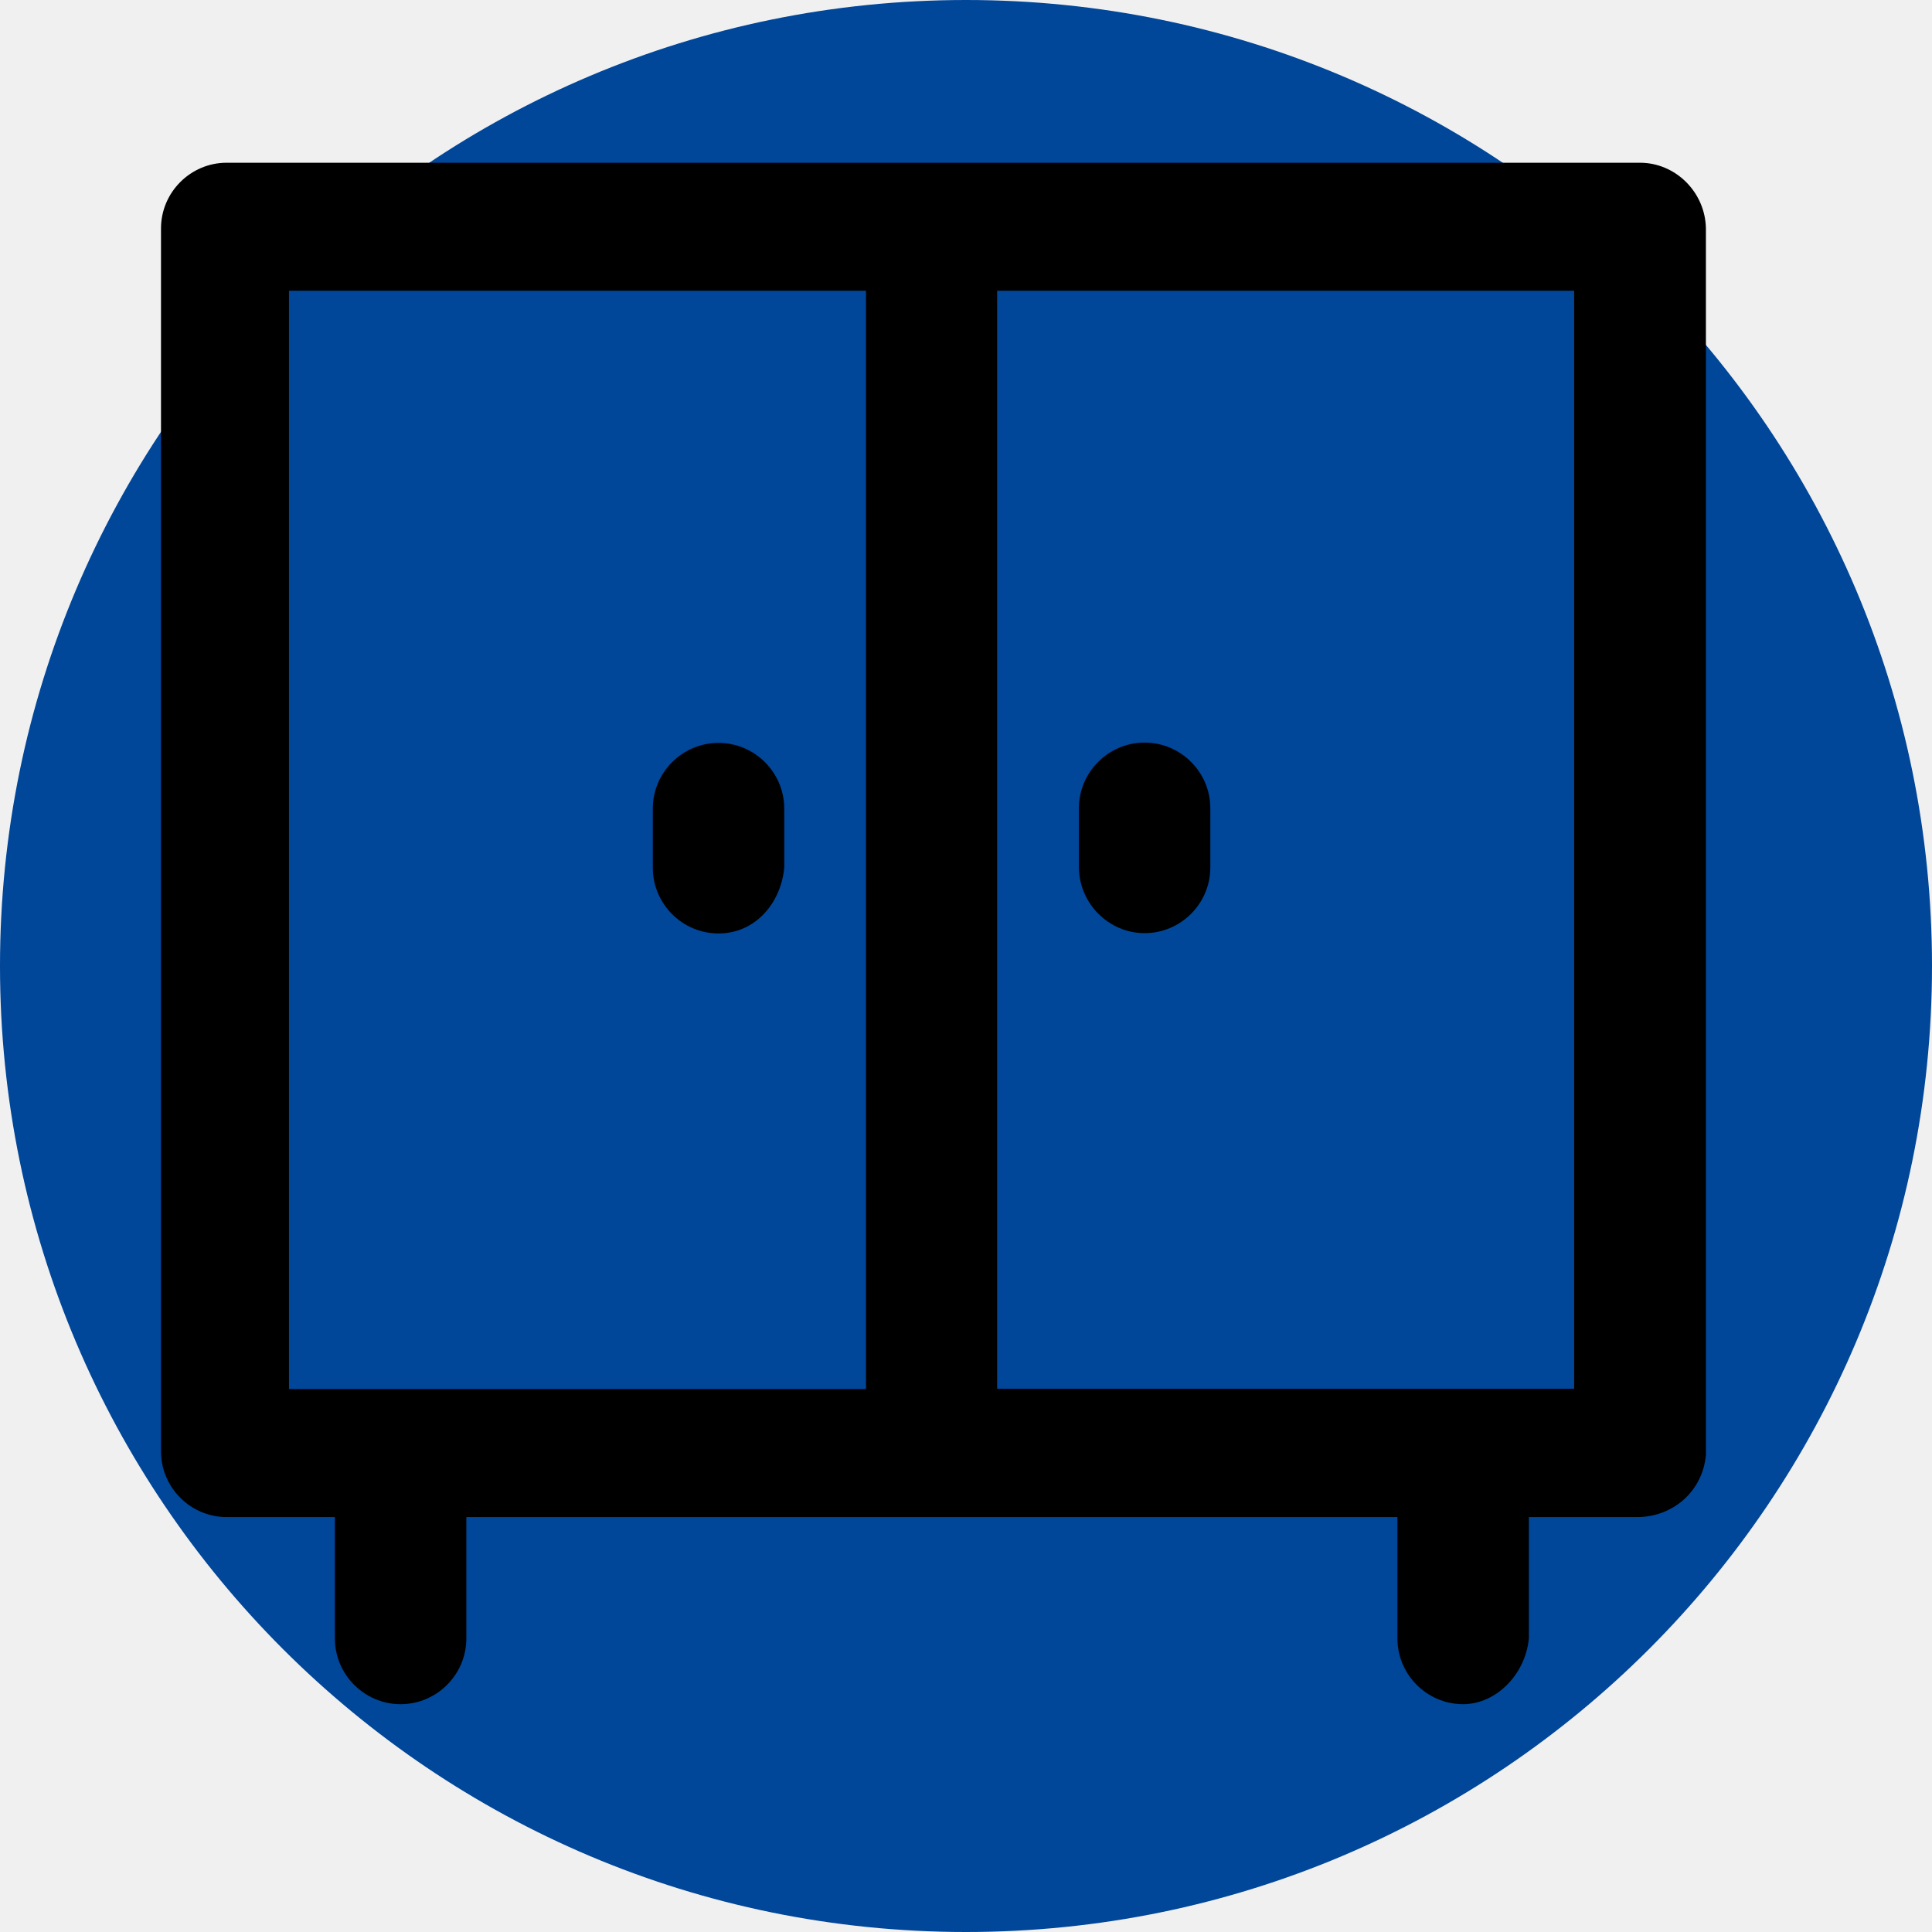
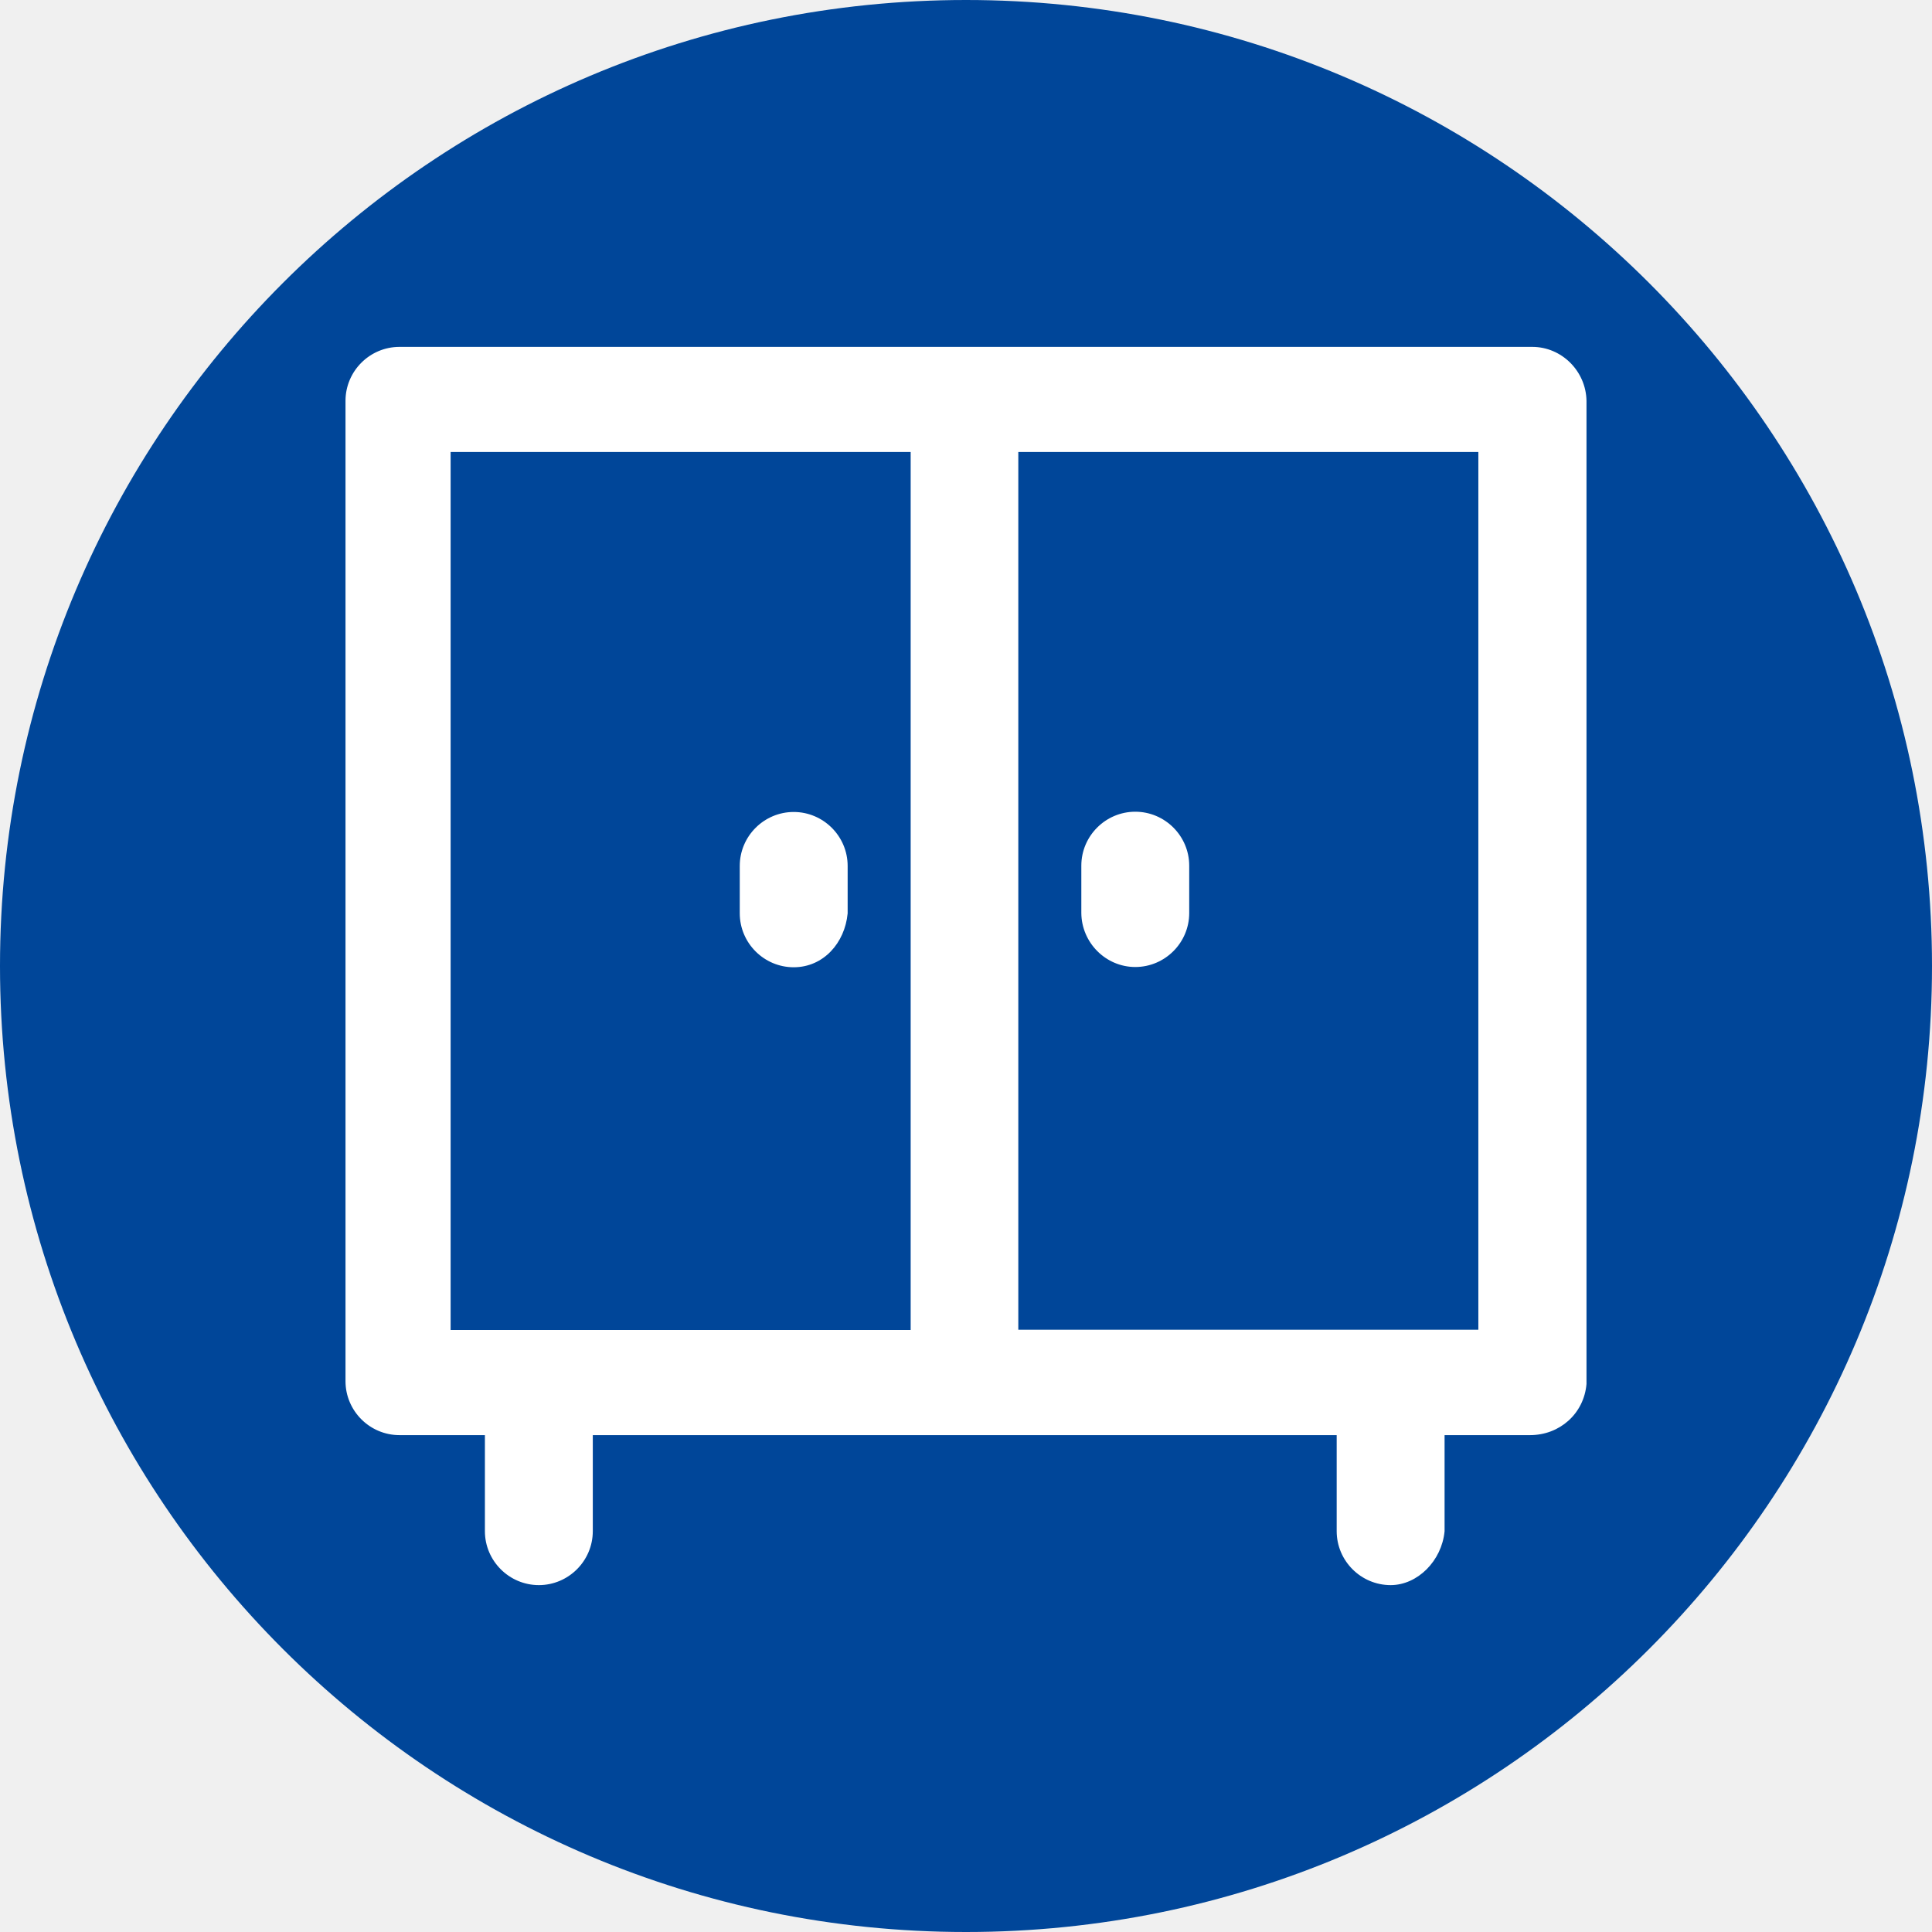
- <svg xmlns="http://www.w3.org/2000/svg" height="800px" width="800px" version="1.1" id="_x32_" viewBox="-51.2 -51.2 614.40 614.40" xml:space="preserve" fill="#000000">
+ <svg xmlns="http://www.w3.org/2000/svg" fill="#ffffff" height="800px" width="800px" version="1.1" id="Capa_1" viewBox="-137.56 -137.56 766.42 766.42" xml:space="preserve" stroke="#ffffff">
  <g id="SVGRepo_bgCarrier" stroke-width="0">
-     <rect x="-51.2" y="-51.2" width="614.40" height="614.40" rx="307.2" fill="#004699" strokewidth="0" />
+     <rect x="-137.56" y="-137.56" width="766.42" height="766.42" rx="383.21" fill="#004699" strokewidth="0" />
  </g>
  <g id="SVGRepo_tracerCarrier" stroke-linecap="round" stroke-linejoin="round" />
  <g id="SVGRepo_iconCarrier">
    <g>
      <g>
        <path d="M470.3,0.55H20.9C9.4,0.55,0,9.95,0,21.45v388.9c0,11.5,9.4,20.9,20.9,20.9h34.4v38.6c0,11.5,9.4,20.9,20.9,20.9 s20.9-9.4,20.9-20.9v-38.6h296.1v38.6c0,11.5,9.4,20.9,20.9,20.9c10.4,0,19.8-9.4,20.9-20.9v-38.6h34.4c11.5,0,20.9-8.3,21.9-19.8 v-390C491.1,9.95,481.7,0.55,470.3,0.55z M40.7,41.25h183.5v349.3H40.7V41.25z M449.4,390.45H265.9V41.25h183.5V390.45z" />
        <path d="M177.3,185.05c-11.5,0-20.9,9.4-20.9,20.9v18.8c0,11.5,9.4,20.9,20.9,20.9s19.8-9.4,20.9-20.9v-18.8 C198.2,194.45,188.8,185.05,177.3,185.05z" />
        <path d="M312.8,245.55c11.5,0,20.9-9.4,20.9-20.9v-18.8c0-11.5-9.4-20.9-20.9-20.9s-20.9,9.4-20.9,20.9v18.8 C292,236.15,301.4,245.55,312.8,245.55z" />
      </g>
    </g>
  </g>
</svg>
